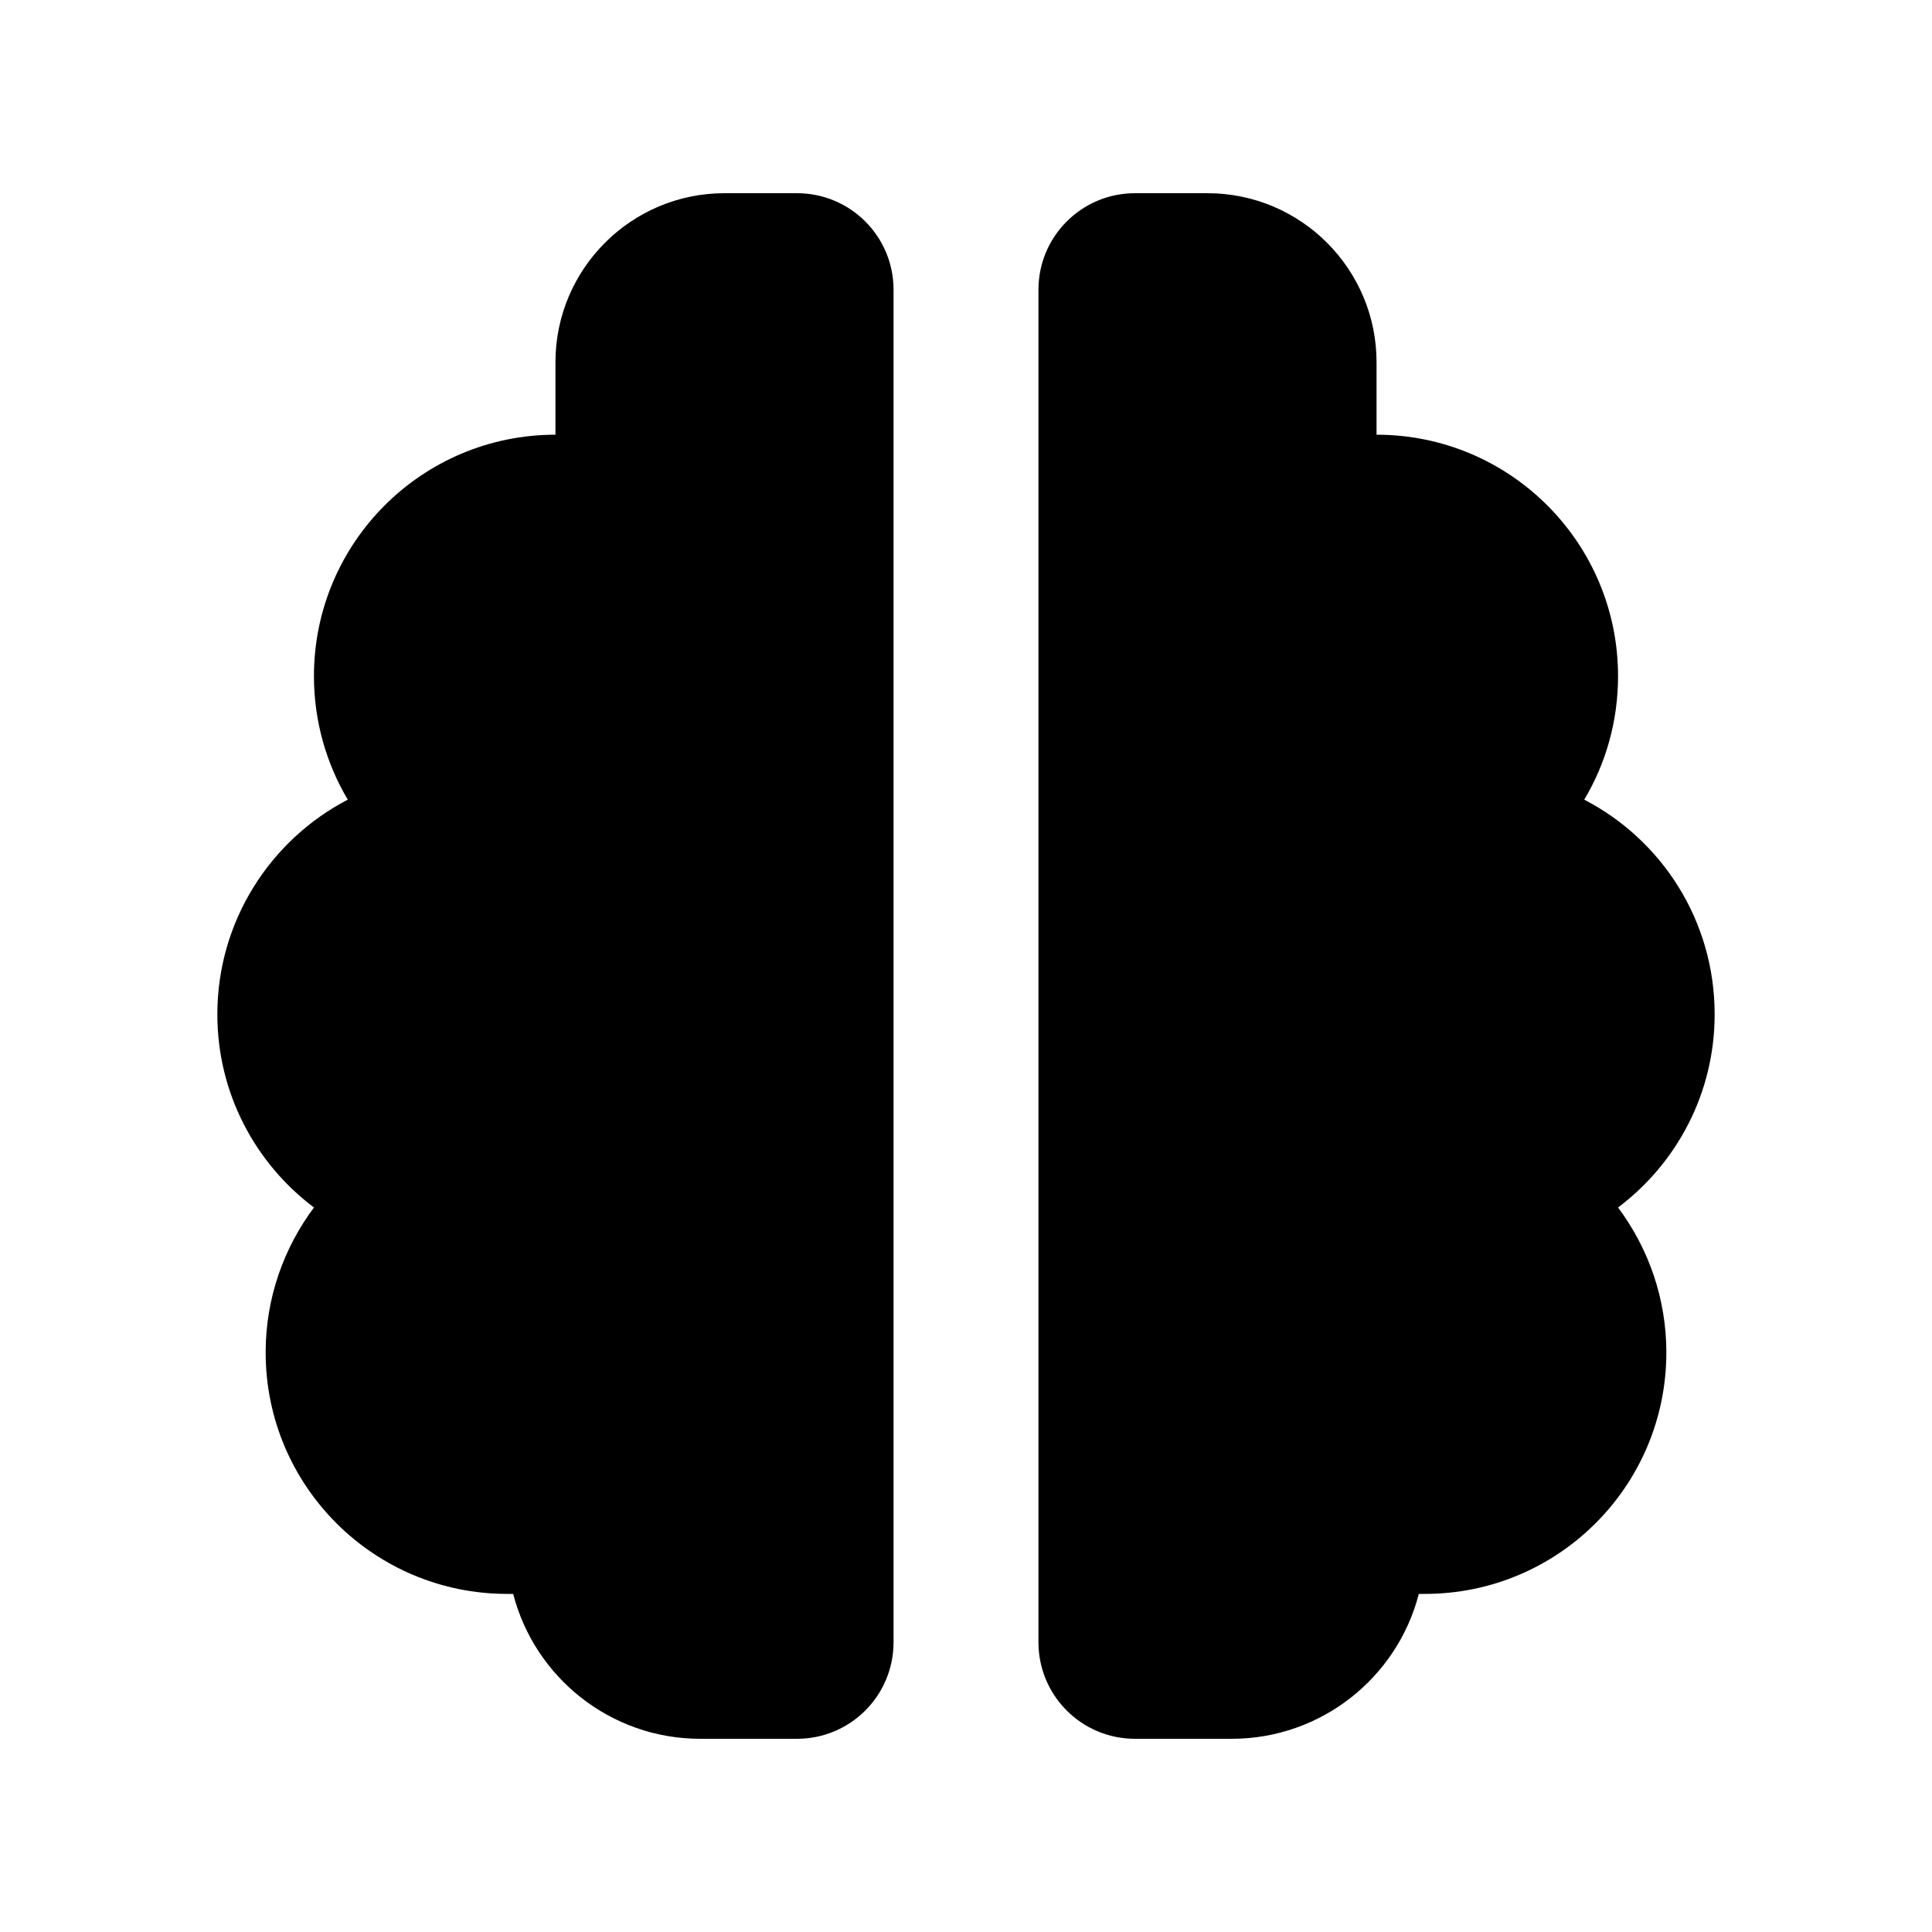
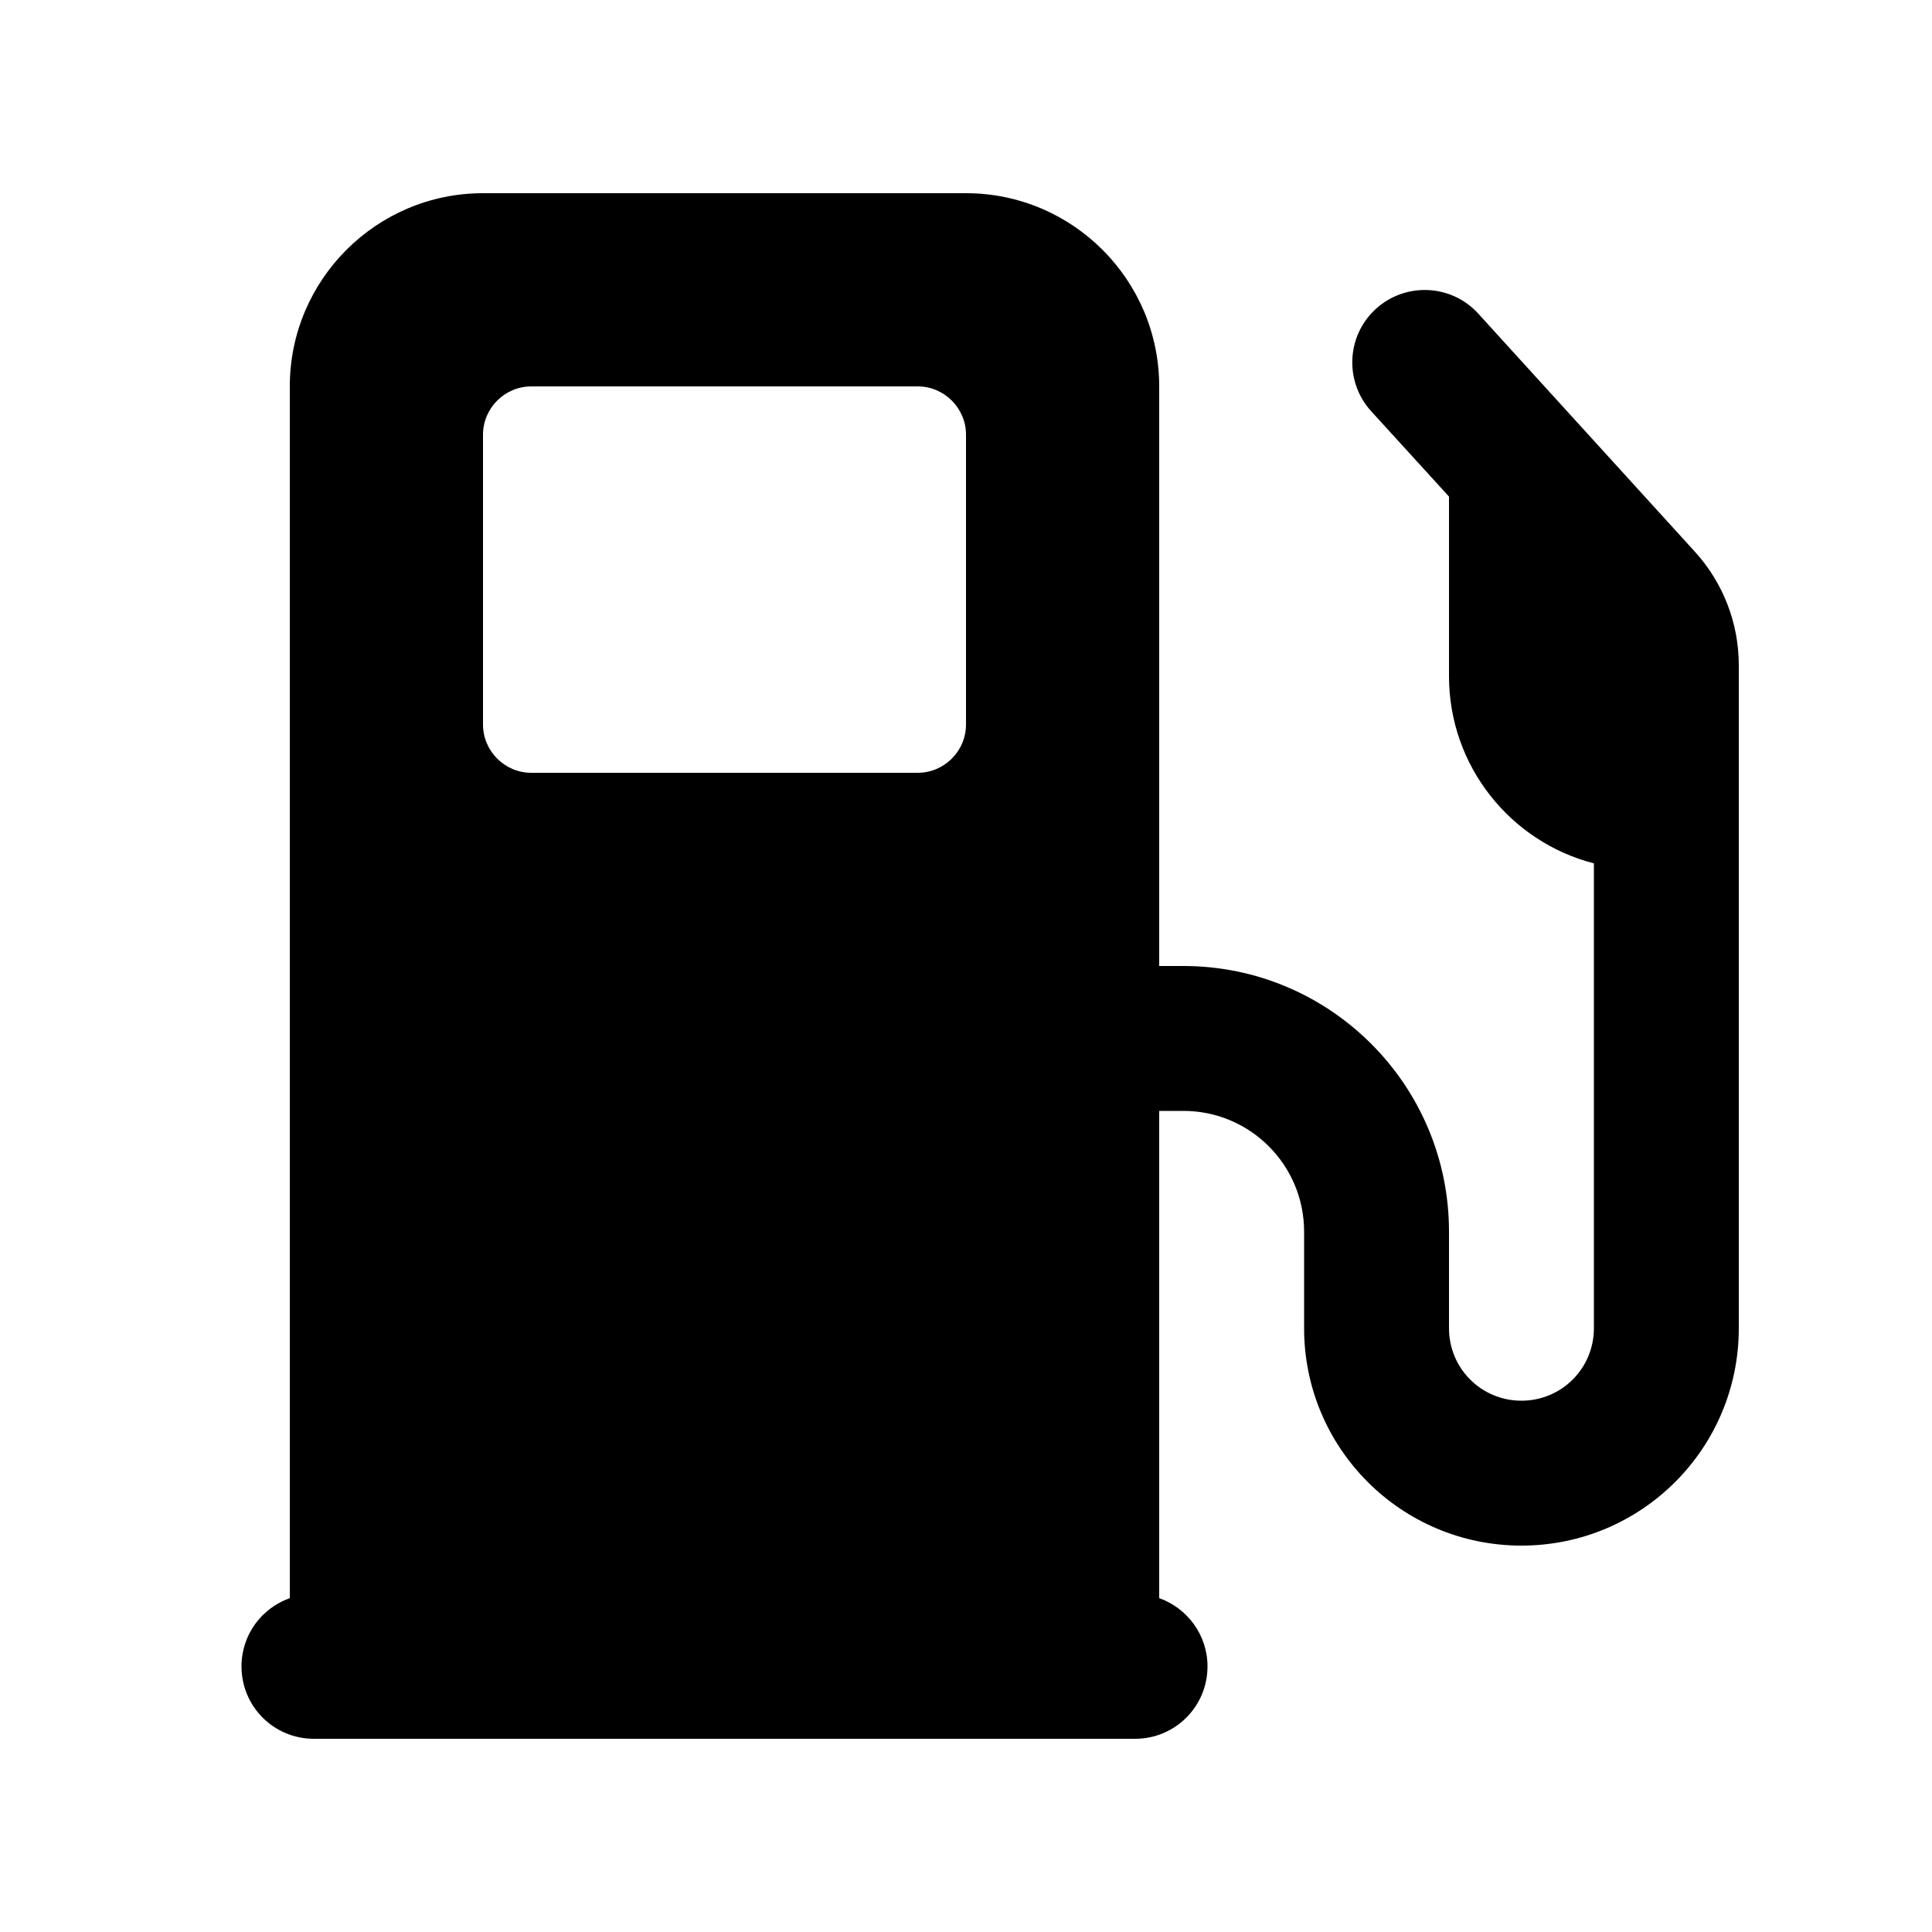
<svg xmlns="http://www.w3.org/2000/svg" version="1.1" width="640" height="640">
  <svg viewBox="0 0 640 640">
-     <path d="M184 120C184 89.1 209.1 64 240 64L264 64C281.7 64 296 78.3 296 96L296 544C296 561.7 281.7 576 264 576L232 576C202.2 576 177.1 555.6 170 528C169.3 528 168.7 528 168 528C123.8 528 88 492.2 88 448C88 430 94 413.4 104 400C84.6 385.4 72 362.2 72 336C72 305.1 89.6 278.2 115.2 264.9C108.1 252.9 104 238.9 104 224C104 179.8 139.8 144 184 144L184 120zM456 120L456 144C500.2 144 536 179.8 536 224C536 239 531.9 253 524.8 264.9C550.5 278.2 568 305 568 336C568 362.2 555.4 385.4 536 400C546 413.4 552 430 552 448C552 492.2 516.2 528 472 528C471.3 528 470.7 528 470 528C462.9 555.6 437.8 576 408 576L376 576C358.3 576 344 561.7 344 544L344 96C344 78.3 358.3 64 376 64L400 64C430.9 64 456 89.1 456 120z" />
+     <path d="M96 128C96 92.7 124.7 64 160 64L320 64C355.3 64 384 92.7 384 128L384 320L392 320C440.6 320 480 359.4 480 408L480 440C480 453.3 490.7 464 504 464C517.3 464 528 453.3 528 440L528 286C500.4 278.9 480 253.8 480 224L480 164.5L454.2 136.2C445.3 126.4 446 111.2 455.8 102.3C465.6 93.4 480.8 94.1 489.7 103.9L561.4 182.7C570.8 193 576 206.4 576 220.4L576 440C576 479.8 543.8 512 504 512C464.2 512 432 479.8 432 440L432 408C432 385.9 414.1 368 392 368L384 368L384 529.4C393.3 532.7 400 541.6 400 552C400 565.3 389.3 576 376 576L104 576C90.7 576 80 565.3 80 552C80 541.5 86.7 532.7 96 529.4L96 128zM160 144L160 240C160 248.8 167.2 256 176 256L304 256C312.8 256 320 248.8 320 240L320 144C320 135.2 312.8 128 304 128L176 128C167.2 128 160 135.2 160 144z" />
  </svg>
  <style>@media (prefers-color-scheme: light) { :root { filter: none; } }
@media (prefers-color-scheme: dark) { :root { filter: invert(100%); } }
</style>
</svg>
